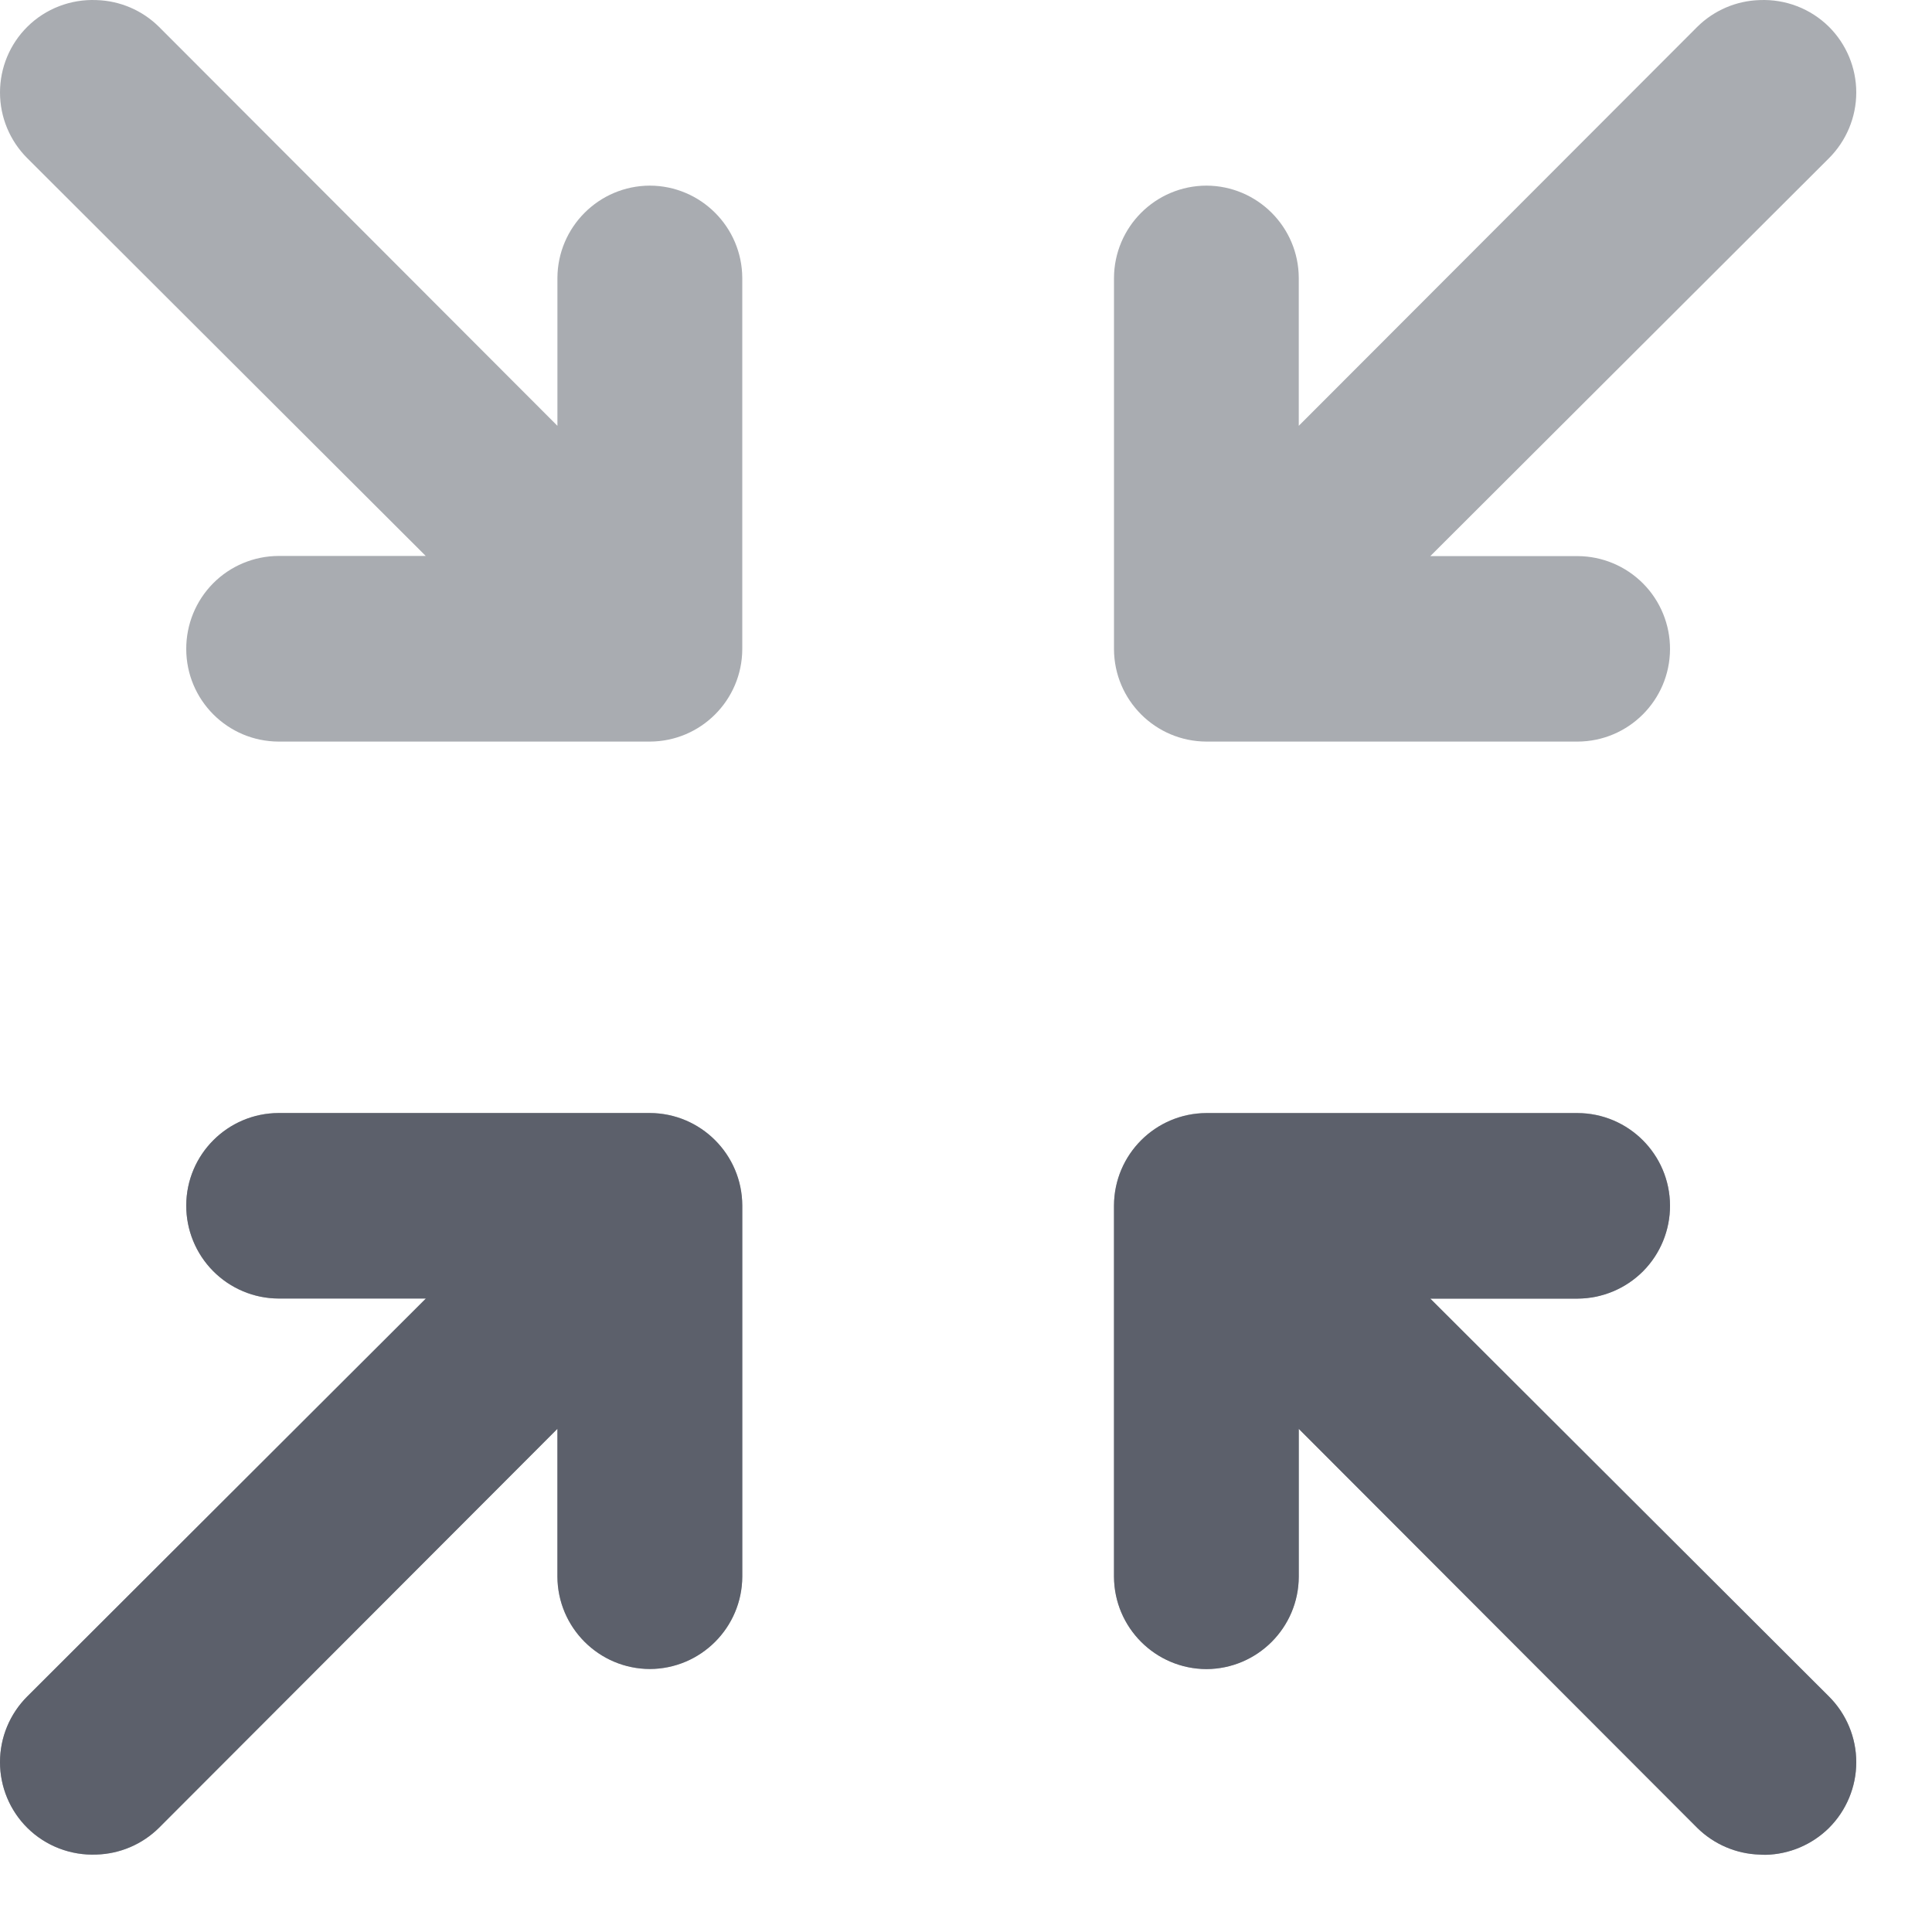
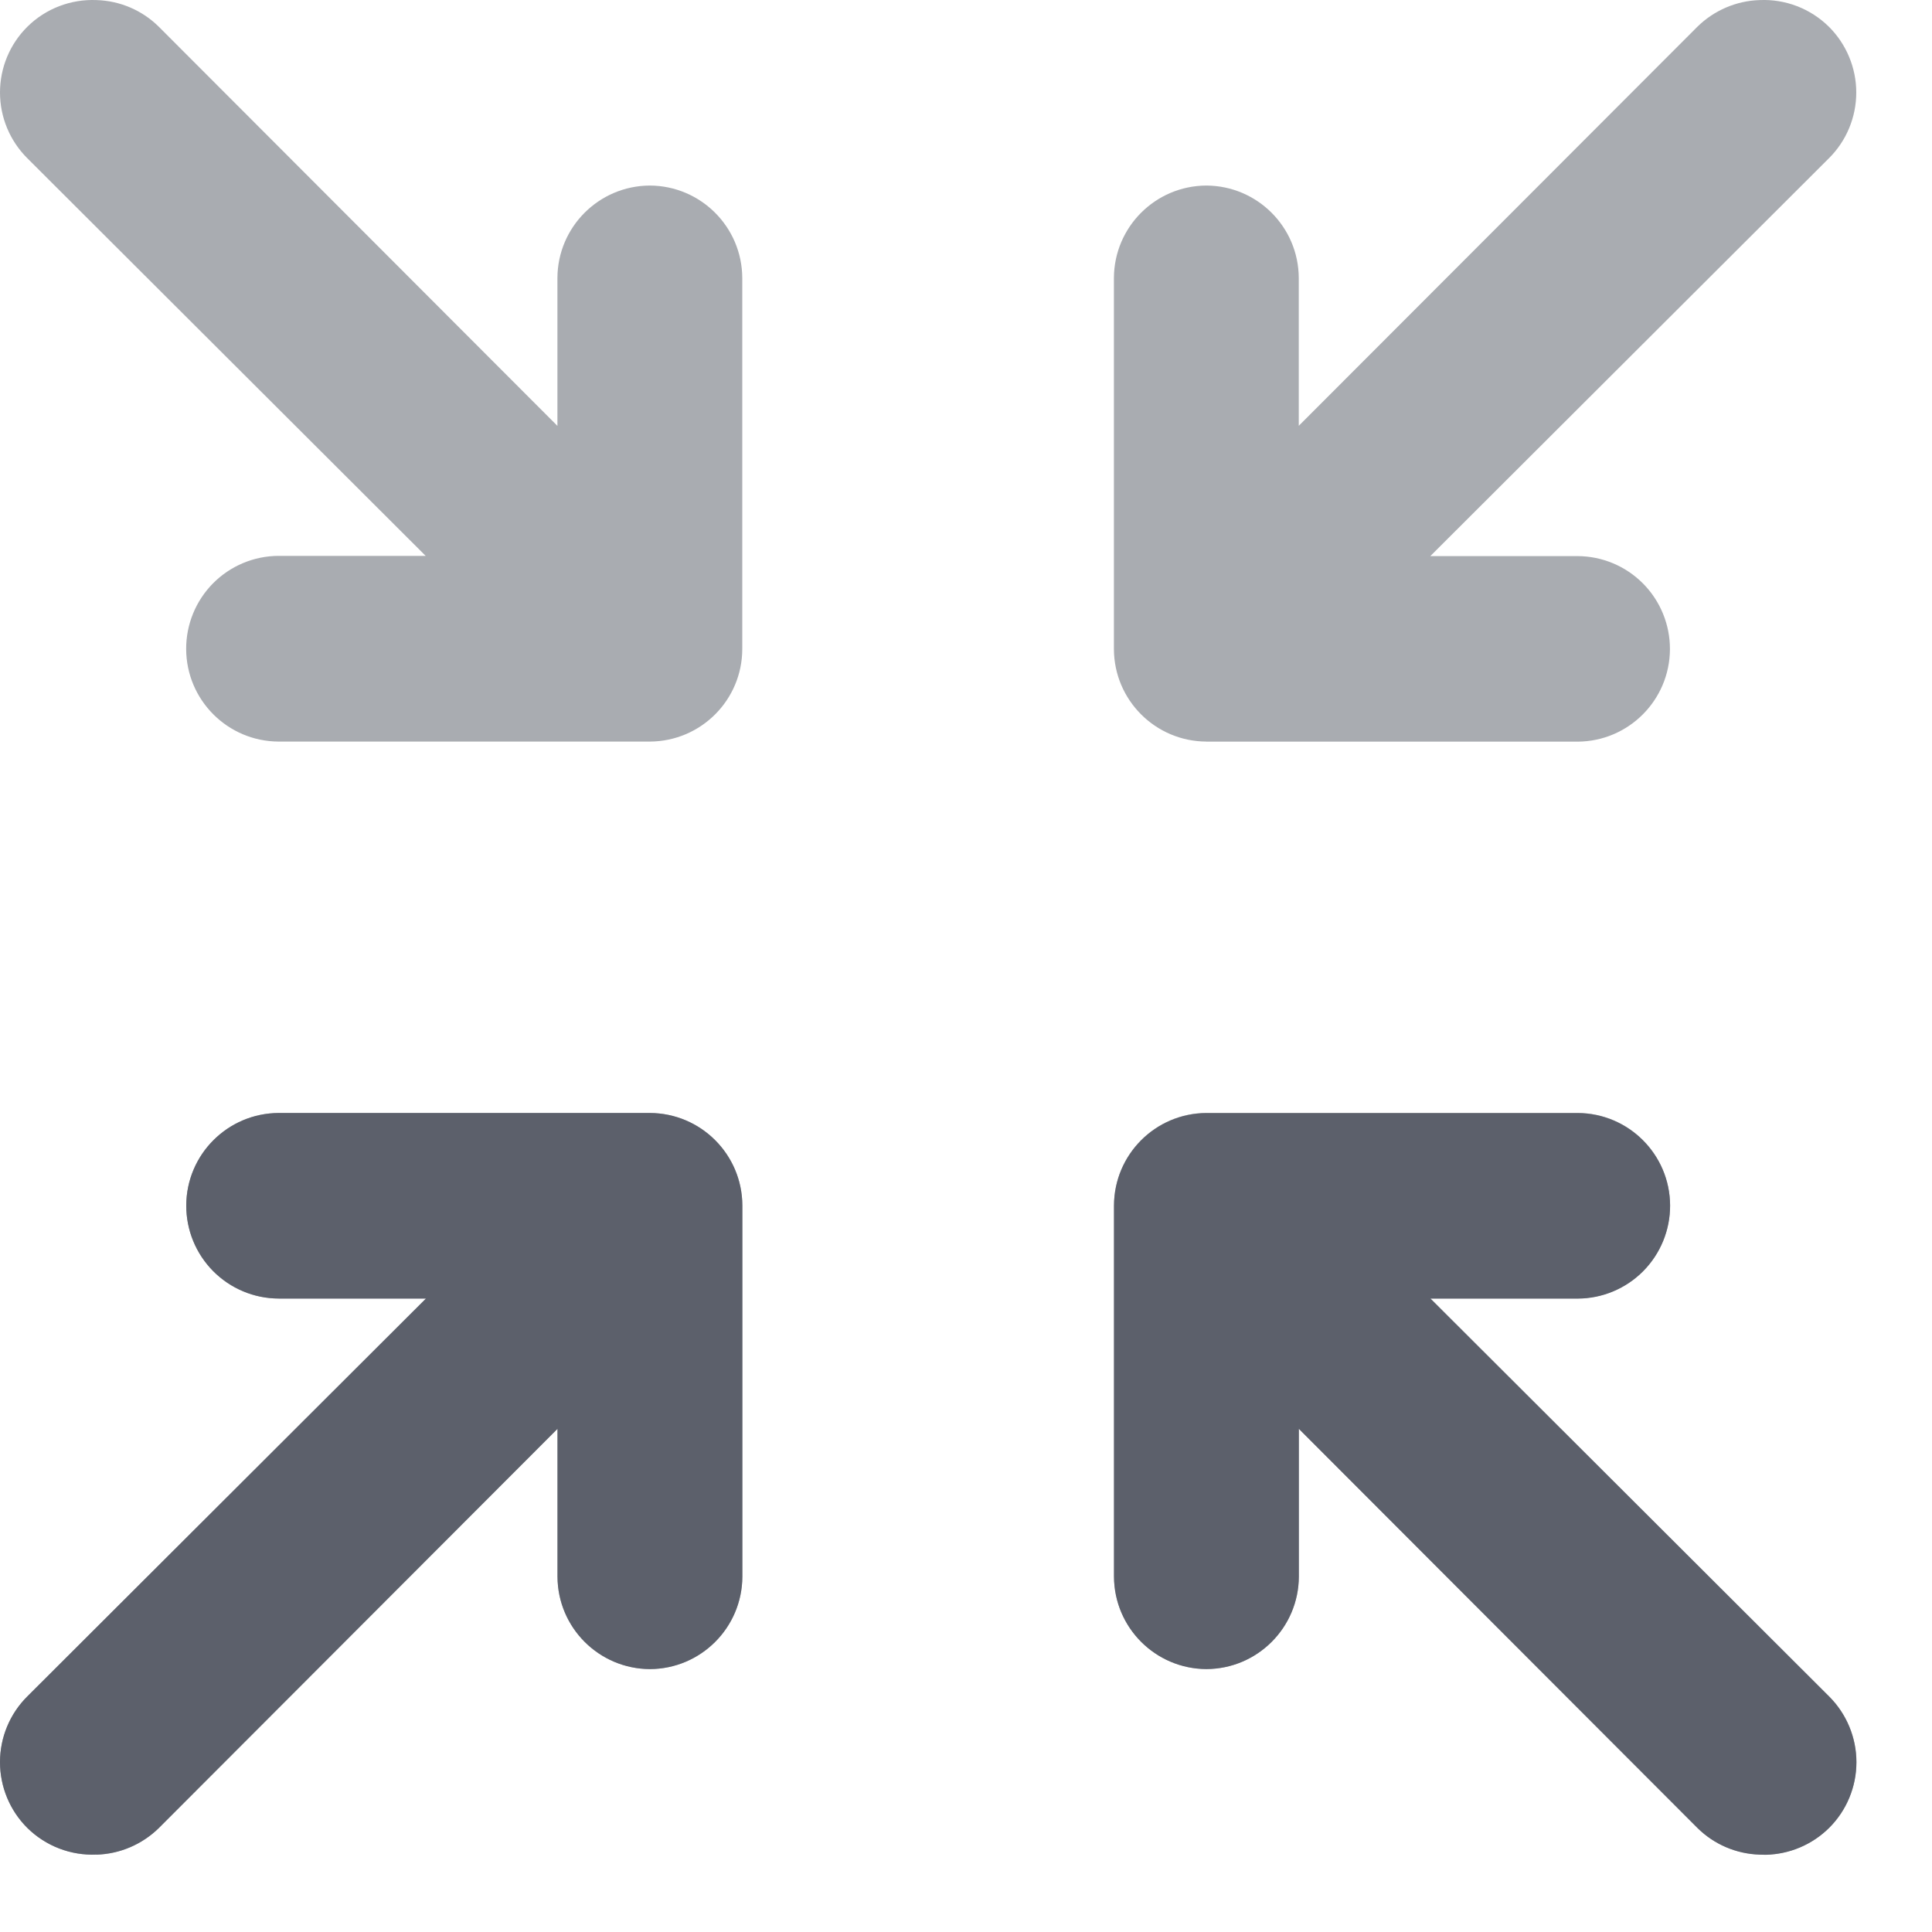
- <svg xmlns="http://www.w3.org/2000/svg" width="25px" height="25px" viewBox="0 0 25 25" version="1.1">
-   <g id="Themes" stroke="none" stroke-width="1" fill="none" fill-rule="evenodd">
-     <g id="Animation_plugin" transform="translate(-1219, -769)">
-       <g id="Group-14" transform="translate(1219, 769)">
-         <g id="Group-4" fill="#A9ACB1" fill-rule="nonzero">
-           <path d="M22.848,2.77111667e-13 C22.822,2.77111667e-13 22.796,0.001 22.77,0.002 C22.468,0.011 22.18,0.135 21.964,0.347 L16.806,5.512 L16.806,3.599 C16.804,2.939 16.27,2.406 15.611,2.403 C14.951,2.406 14.418,2.939 14.415,3.599 L14.415,8.402 C14.418,9.061 14.951,9.595 15.611,9.598 L20.414,9.598 C21.073,9.595 21.607,9.061 21.61,8.402 C21.611,8.084 21.486,7.778 21.262,7.552 C21.037,7.326 20.733,7.198 20.414,7.197 L18.508,7.197 L23.666,2.049 C23.892,1.824 24.02,1.517 24.02,1.198 C24.02,0.879 23.892,0.572 23.666,0.347 C23.447,0.131 23.155,0.007 22.848,2.77111667e-13 L22.848,2.77111667e-13 Z M1.249,0.002 C0.916,-0.012 0.591,0.113 0.354,0.347 C0.127,0.572 0,0.879 0,1.198 C0,1.517 0.127,1.824 0.354,2.049 L5.511,7.197 L3.605,7.197 C3.287,7.198 2.982,7.326 2.758,7.552 C2.534,7.778 2.409,8.084 2.41,8.402 C2.412,9.061 2.946,9.595 3.605,9.598 L8.409,9.598 C9.068,9.595 9.602,9.061 9.605,8.402 L9.605,3.599 C9.602,2.939 9.068,2.406 8.409,2.403 C7.75,2.406 7.216,2.939 7.213,3.599 L7.213,5.512 L2.056,0.347 C1.84,0.134 1.552,0.011 1.249,0.002 L1.249,0.002 Z M3.605,14.404 C2.945,14.406 2.411,14.941 2.41,15.601 C2.409,15.92 2.534,16.226 2.758,16.452 C2.982,16.678 3.287,16.805 3.605,16.806 L5.509,16.806 L0.354,21.952 C0.127,22.178 0,22.484 0,22.803 C0,23.123 0.127,23.429 0.354,23.654 C0.591,23.889 0.916,24.013 1.249,23.999 C1.552,23.99 1.84,23.867 2.056,23.654 L7.213,18.49 L7.213,20.403 C7.216,21.062 7.75,21.596 8.409,21.598 C9.068,21.596 9.602,21.062 9.605,20.403 L9.605,15.601 C9.603,14.941 9.069,14.406 8.409,14.404 L3.605,14.404 Z M15.611,14.404 C14.951,14.406 14.418,14.94 14.415,15.599 L14.415,20.403 C14.418,21.062 14.951,21.596 15.611,21.598 C16.27,21.596 16.804,21.062 16.806,20.403 L16.806,18.49 L21.964,23.654 C22.18,23.867 22.468,23.99 22.77,23.999 C23.104,24.013 23.428,23.889 23.666,23.654 C23.892,23.429 24.02,23.123 24.02,22.803 C24.02,22.484 23.892,22.178 23.666,21.952 L18.508,16.804 L20.414,16.804 C20.733,16.803 21.037,16.675 21.262,16.449 C21.486,16.223 21.611,15.917 21.61,15.599 C21.607,14.94 21.073,14.406 20.414,14.404 L15.611,14.404 Z" id="Shape-Copy-6" transform="translate(12.00979, 12) scale(1, -1) translate(-12.00979, -12) " />
-         </g>
-         <g id="Group-13" transform="translate(0, 14.40228)" fill="#5C606B">
-           <path d="M22.848,0.001 C22.822,0.001 22.796,0.002 22.77,0.004 C22.468,0.013 22.18,0.136 21.964,0.348 L16.806,5.513 L16.806,3.6 C16.804,2.941 16.27,2.407 15.611,2.404 C14.951,2.407 14.418,2.941 14.415,3.6 L14.415,8.403 C14.418,9.063 14.951,9.596 15.611,9.599 L20.414,9.599 C21.073,9.596 21.607,9.063 21.61,8.403 C21.611,8.085 21.486,7.779 21.262,7.553 C21.037,7.327 20.733,7.2 20.414,7.198 L18.508,7.198 L23.666,2.05 C23.892,1.825 24.02,1.519 24.02,1.199 C24.02,0.88 23.892,0.573 23.666,0.348 C23.447,0.132 23.155,0.008 22.848,0.001 L22.848,0.001 Z" id="Path" transform="translate(19.21732, 4.800081) scale(1, -1) translate(-19.21732, -4.800081) " />
-           <path d="M1.249,0.001 C0.916,-0.013 0.591,0.111 0.354,0.346 C0.127,0.571 9.32587341e-14,0.877 9.32587341e-14,1.197 C9.32587341e-14,1.516 0.127,1.822 0.354,2.048 L5.511,7.196 L3.605,7.196 C3.287,7.197 2.982,7.325 2.758,7.551 C2.534,7.777 2.409,8.083 2.41,8.401 C2.412,9.06 2.946,9.594 3.605,9.596 L8.409,9.596 C9.068,9.594 9.602,9.06 9.605,8.401 L9.605,3.597 C9.602,2.938 9.068,2.404 8.409,2.402 C7.75,2.404 7.216,2.938 7.213,3.597 L7.213,5.51 L2.056,0.346 C1.84,0.133 1.552,0.01 1.249,0.001 L1.249,0.001 Z" id="Path" transform="translate(4.802257, 4.798236) scale(1, -1) translate(-4.802257, -4.798236) " />
-         </g>
-       </g>
+ <svg xmlns="http://www.w3.org/2000/svg" width="25" height="25">
+   <g fill="none" fill-rule="evenodd">
+     <path d="M22.848 24c-.026 0-.052-.001-.077-.002-.303-.009-.591-.132-.806-.345l-5.158-5.165v1.913c-.003.659-.536 1.193-1.196 1.196-.659-.003-1.193-.536-1.196-1.196v-4.804c.003-.659.536-1.193 1.196-1.196h4.804c.659.003 1.193.536 1.196 1.196.001.318-.124.624-.348.85-.224.226-.529.354-.847.355h-1.906l5.158 5.148c.226.225.354.532.354.851 0 .319-.127.626-.354.851-.218.216-.511.34-.818.347zm-21.598-.002c-.333.015-.658-.11-.896-.345C.127 23.428 0 23.121 0 22.802c0-.319.127-.626.354-.851l5.158-5.148H3.605c-.318-.001-.623-.129-.847-.355-.224-.226-.349-.532-.348-.85.003-.659.536-1.193 1.196-1.196h4.804c.659.003 1.193.536 1.196 1.196v4.804c-.003.659-.536 1.193-1.196 1.196-.659-.003-1.193-.536-1.196-1.196v-1.913l-5.158 5.165c-.216.212-.504.336-.806.345v-0zM3.605 9.596c-.66-.003-1.194-.538-1.196-1.198-.001-.318.124-.624.348-.85.224-.226.529-.354.847-.355h1.904L.354 2.048C.127 1.822 0 1.516 0 1.197 0 .877.127.571.354.346.591.111.916-.013 1.249.001c.303.009.591.132.806.345l5.158 5.165V3.597c.003-.659.536-1.193 1.196-1.196.659.003 1.193.536 1.196 1.196v4.801c-.001.66-.535 1.195-1.196 1.198H3.605zm12.005 0c-.659-.003-1.193-.536-1.196-1.196V3.597c.003-.659.536-1.193 1.196-1.196.659.003 1.193.536 1.196 1.196v1.913L21.964.346c.216-.212.504-.336.806-.345.333-.015.658.11.896.345.226.225.354.532.354.851 0 .319-.127.626-.354.851L18.508 7.196h1.906c.318.001.623.129.847.355.224.226.349.532.348.85-.003.659-.536 1.193-1.196 1.196h-4.804z" fill="#A9ACB1" fill-rule="nonzero" />
+     <g fill="#5C606B">
+       <path d="M22.848 24.001c-.026 0-.052-.001-.077-.002-.303-.009-.591-.132-.806-.345l-5.158-5.165v1.913c-.003.659-.536 1.193-1.196 1.196-.659-.003-1.193-.536-1.196-1.196V15.599c.003-.659.536-1.193 1.196-1.196h4.804c.659.003 1.193.536 1.196 1.196.001.318-.124.624-.348.85-.224.226-.529.354-.847.355h-1.906l5.158 5.148c.226.225.354.532.354.851 0 .319-.127.626-.354.851-.218.216-.511.34-.818.347zM1.249 23.998c-.333.015-.658-.11-.896-.345C.127 23.428 0 23.121 0 22.802c0-.319.127-.626.354-.851l5.158-5.148H3.605c-.318-.001-.623-.129-.847-.355-.224-.226-.349-.532-.348-.85.003-.659.536-1.193 1.196-1.196h4.804c.659.003 1.193.536 1.196 1.196v4.804c-.003.659-.536 1.193-1.196 1.196-.659-.003-1.193-.536-1.196-1.196v-1.913l-5.158 5.165c-.216.212-.504.336-.806.345v-0z" />
    </g>
  </g>
</svg>
